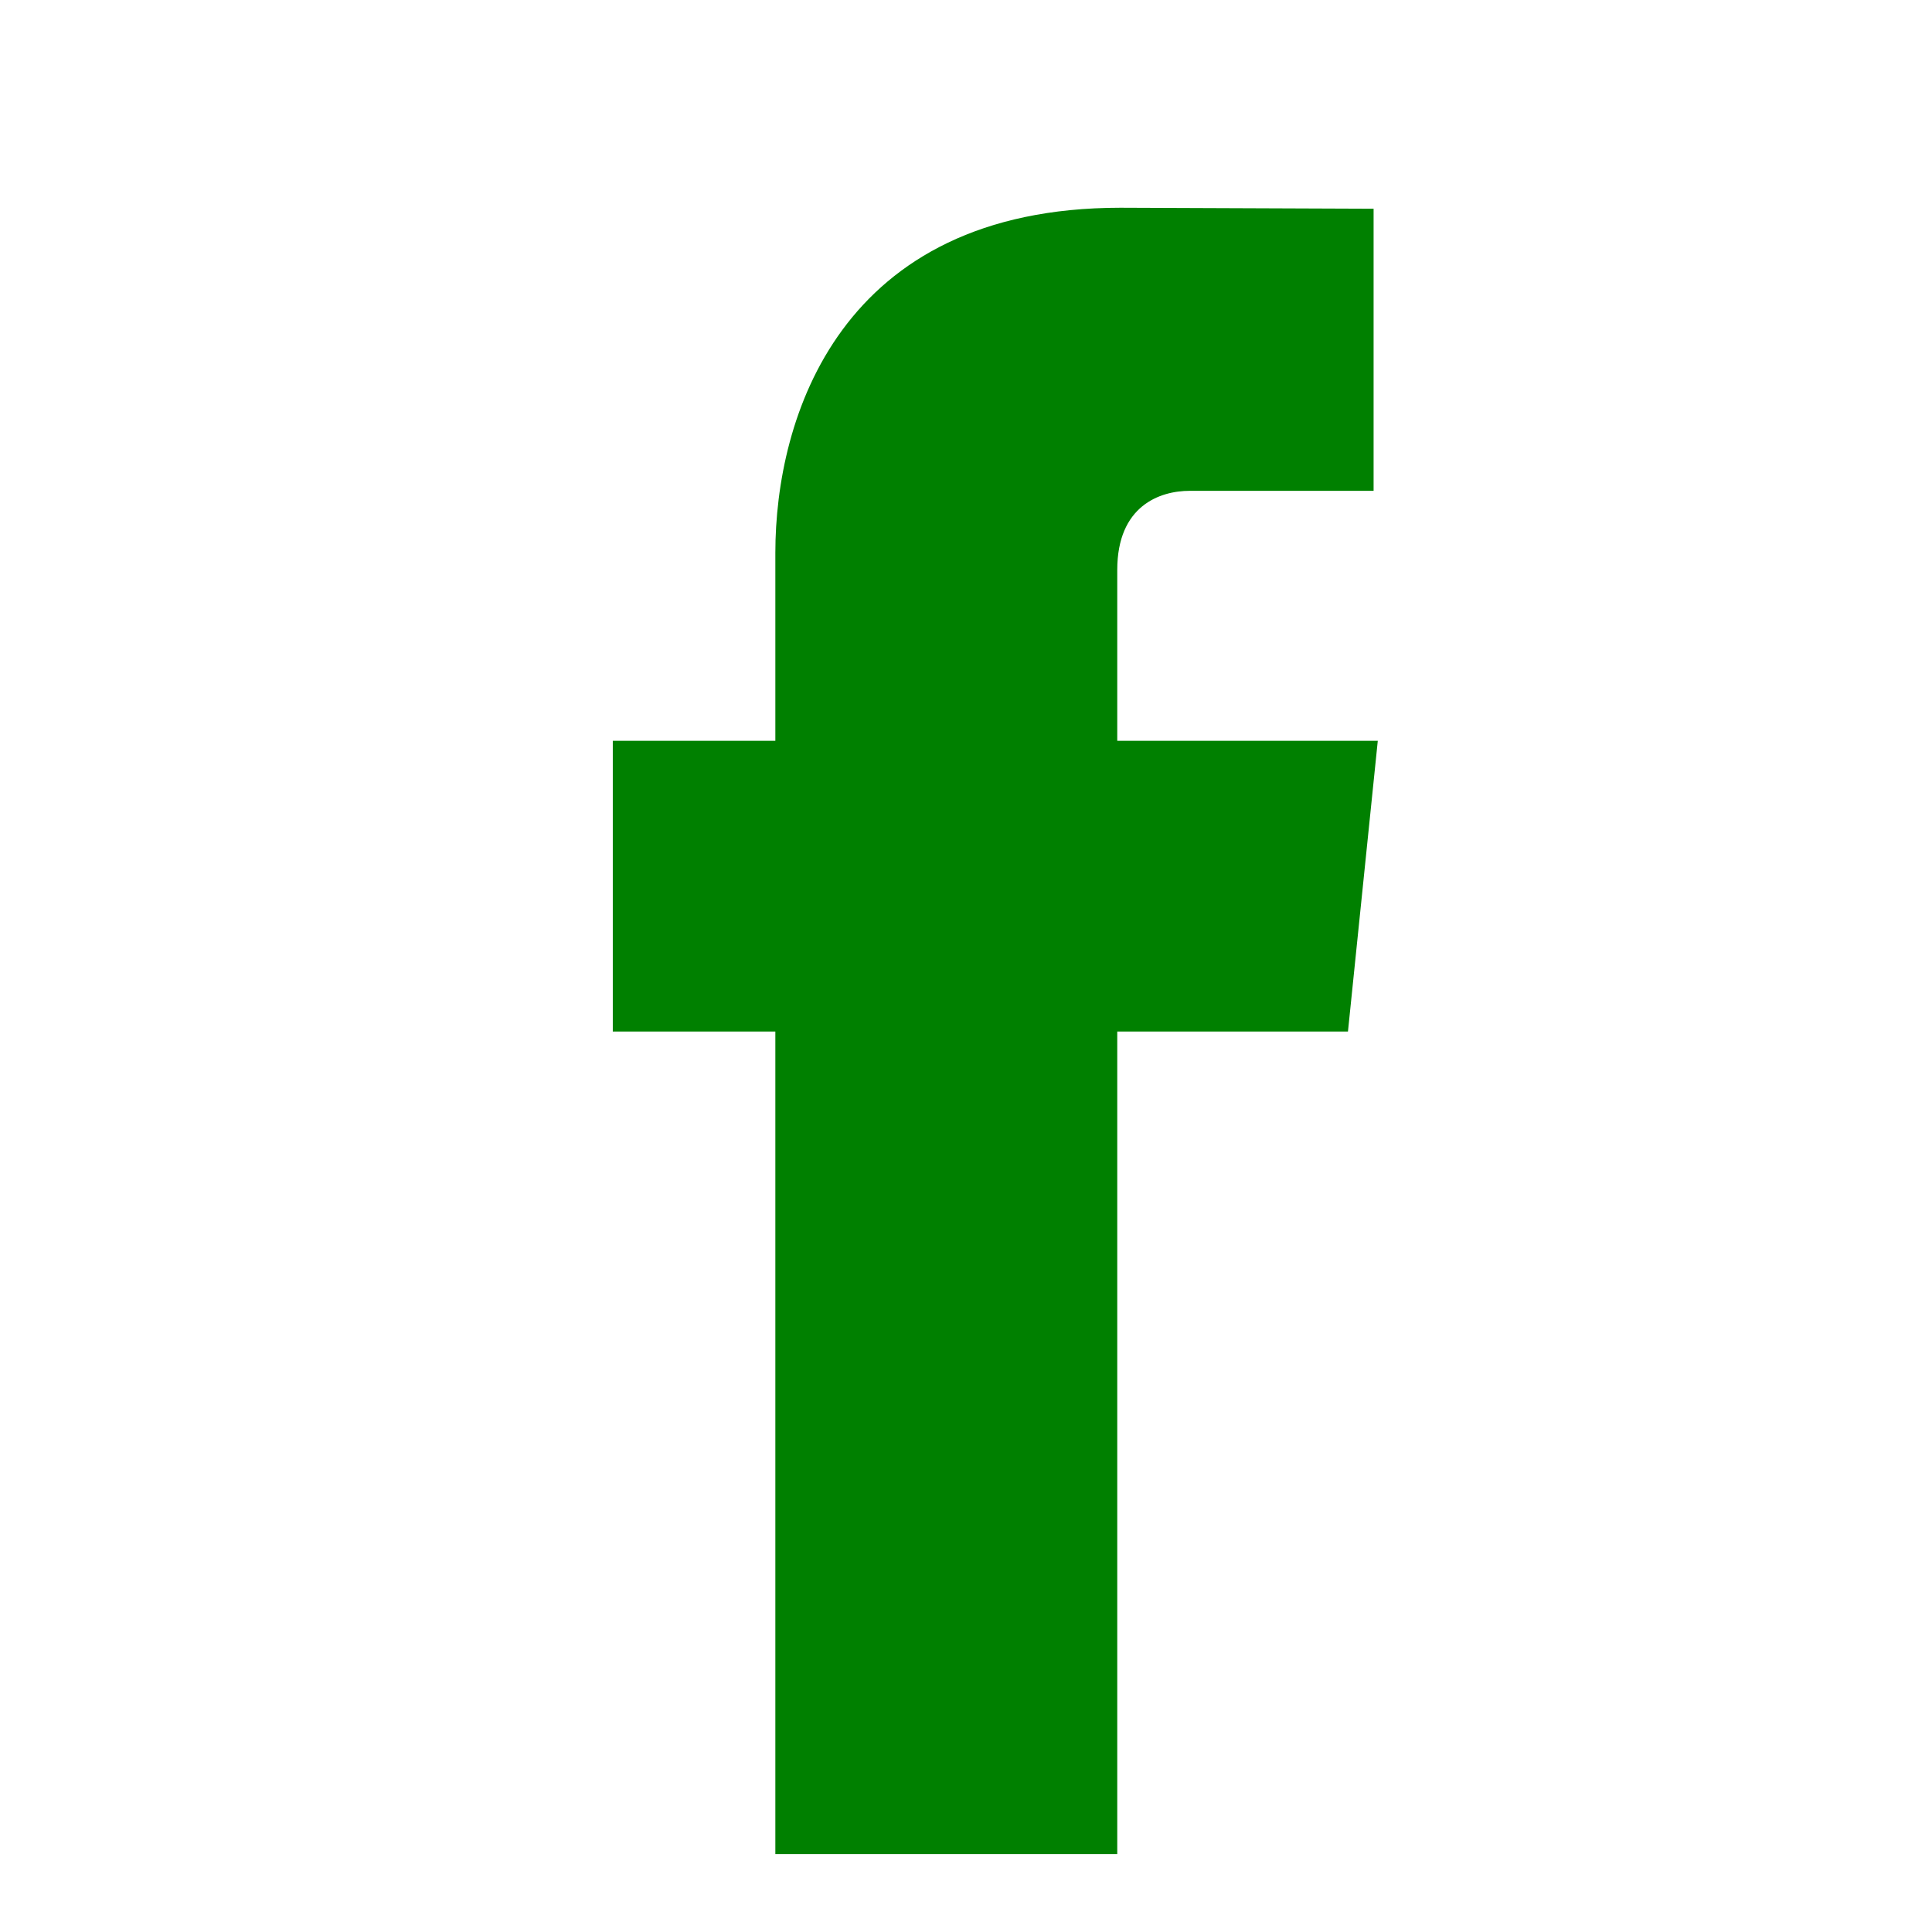
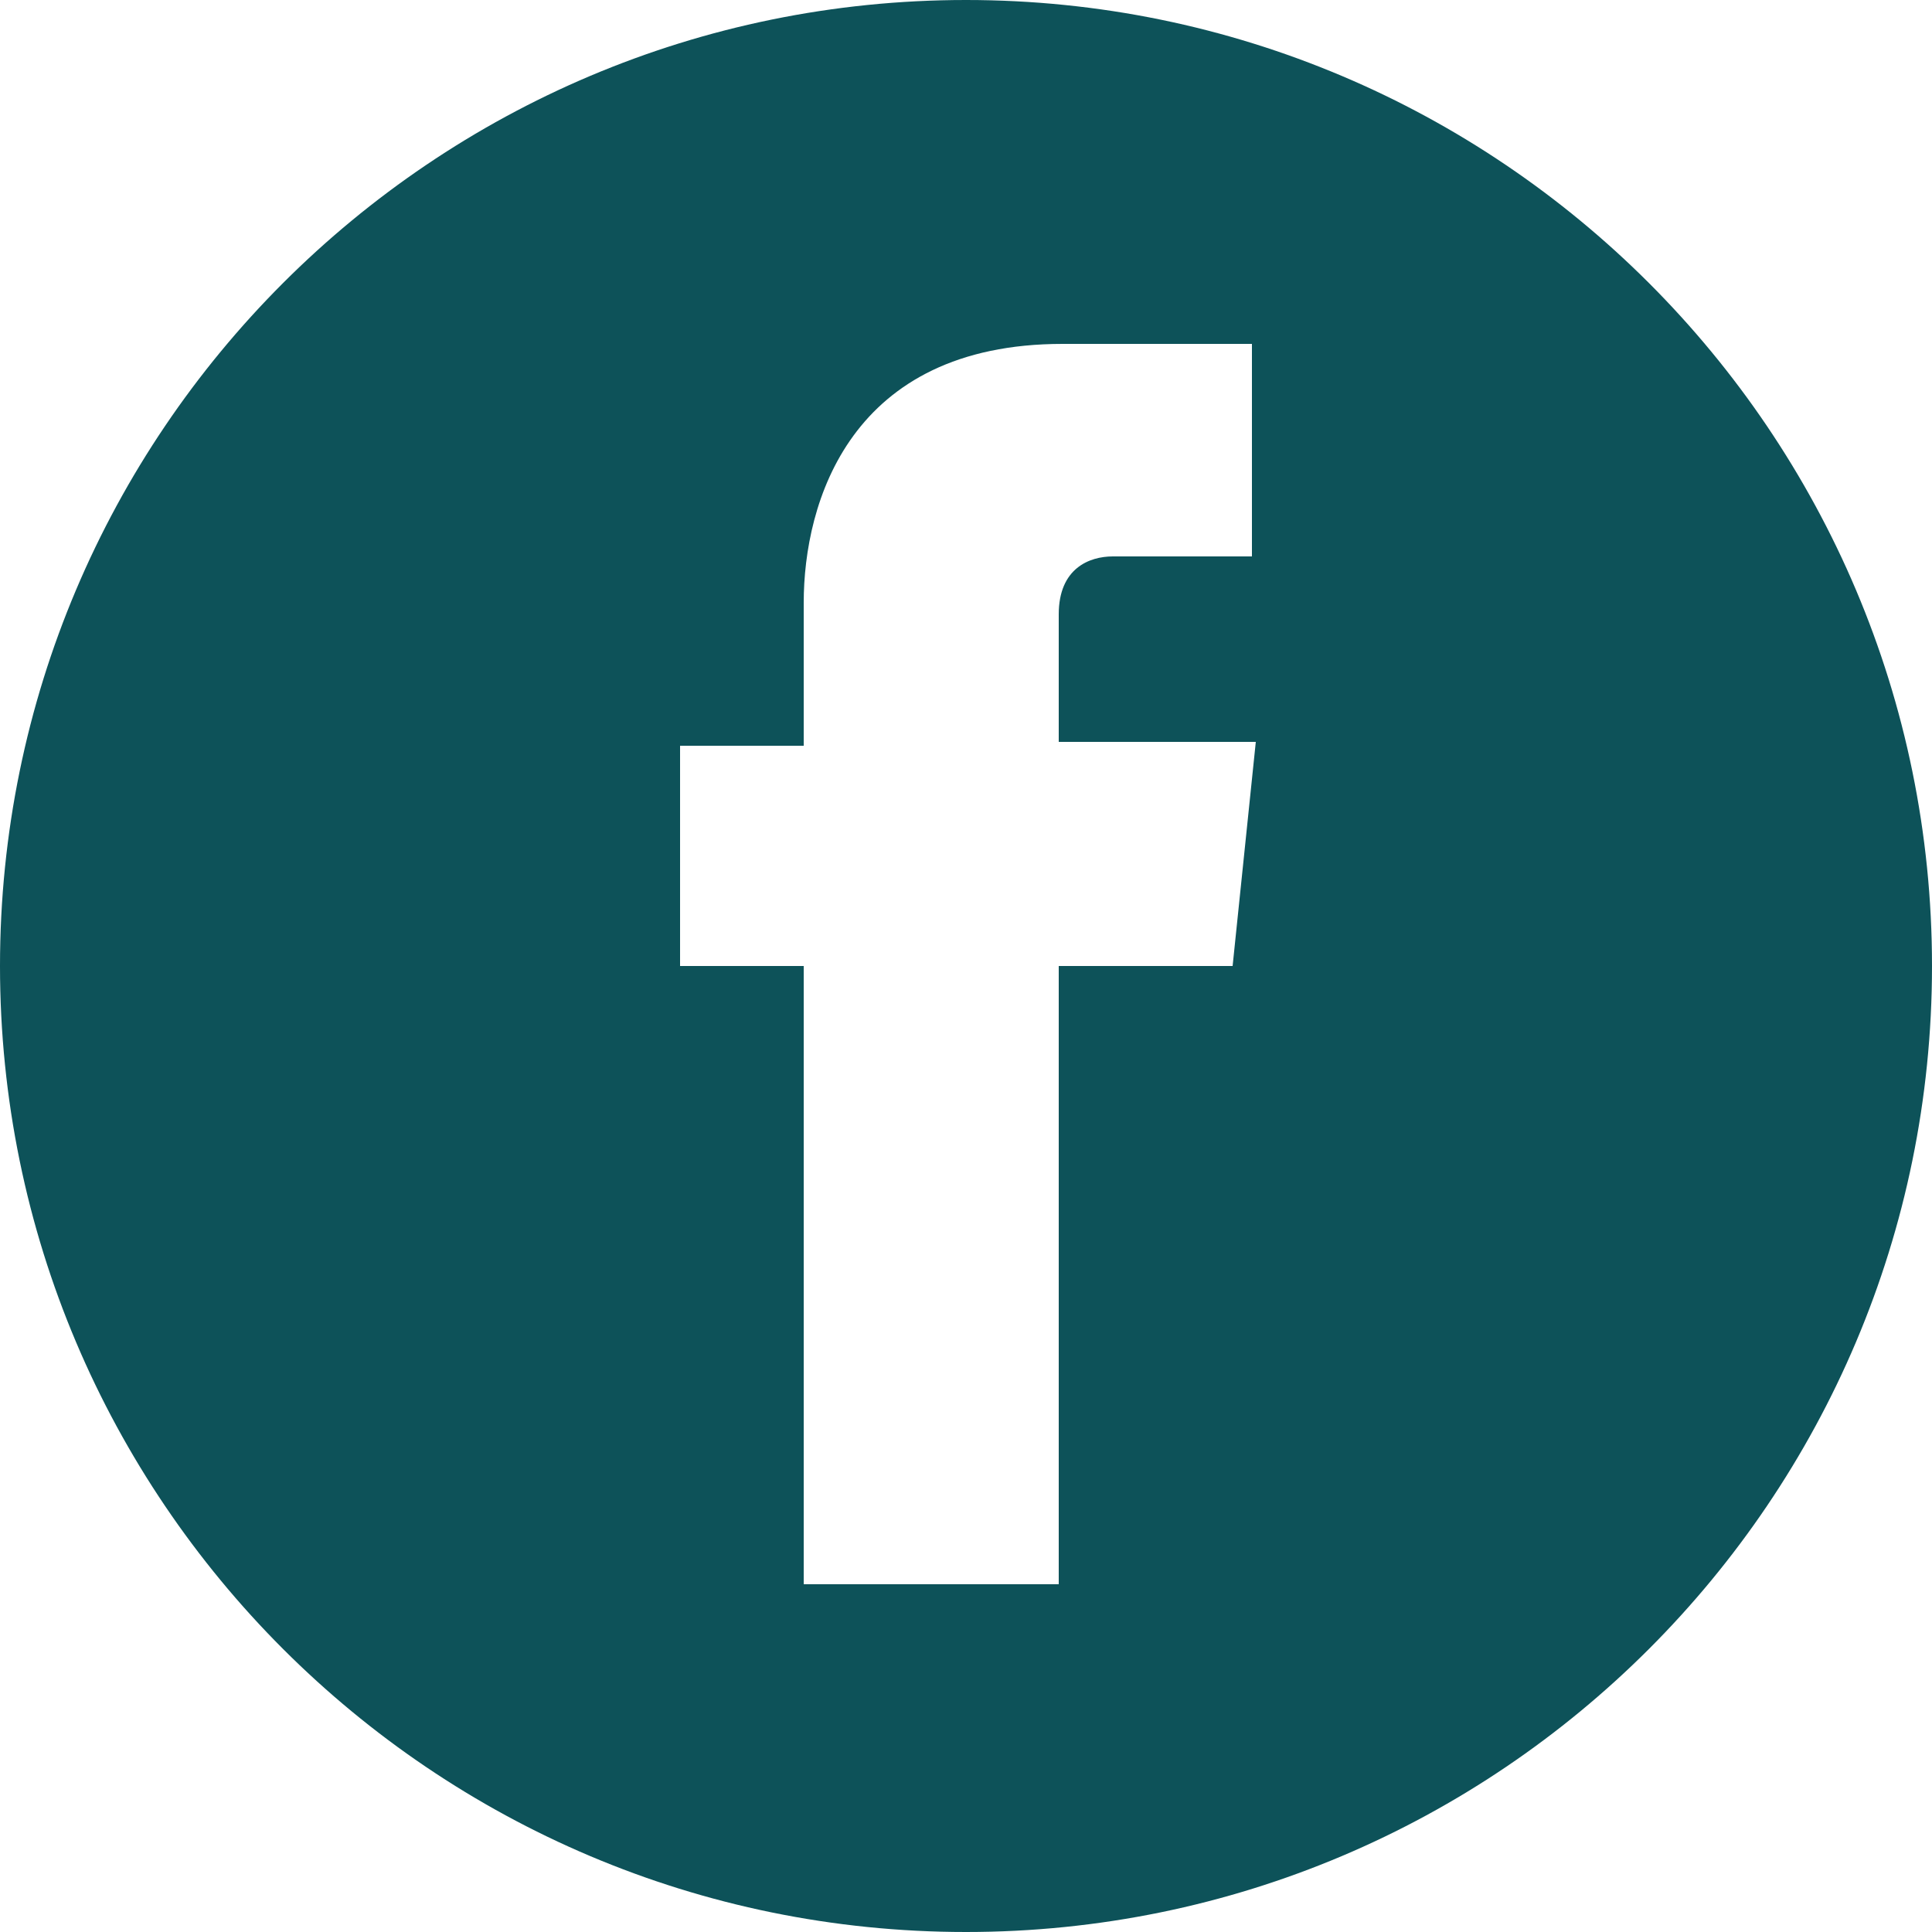
- <svg xmlns="http://www.w3.org/2000/svg" enable-background="new 0 0 56.693 56.693" height="56.693px" id="Layer_1" version="1.1" viewBox="0 0 56.693 56.693" width="56.693px" xml:space="preserve">
-   <path fill="green" d="M40.43,21.739h-7.645v-5.014c0-1.883,1.248-2.322,2.127-2.322c0.877,0,5.395,0,5.395,0V6.125l-7.43-0.029  c-8.248,0-10.125,6.174-10.125,10.125v5.518h-4.77v8.53h4.77c0,10.947,0,24.137,0,24.137h10.033c0,0,0-13.32,0-24.137h6.77  L40.43,21.739z" />
+ <svg xmlns="http://www.w3.org/2000/svg" viewBox="0 0 50 50">
+   <path d="M25 0C11.2 0 0 11.2 0 25s11.2 25 25 25 25-11.2 25-25S38.8 0 25 0zm6.9 25h-4.5v16h-6.6V25h-3.2v-5.7h3.2v-3.7c0-2.6 1.2-6.7 6.7-6.7h4.9v5.5h-3.6c-.6 0-1.4.3-1.4 1.5v3.3h5.1l-.6 5.8z" fill="#0d5259" />
</svg>
